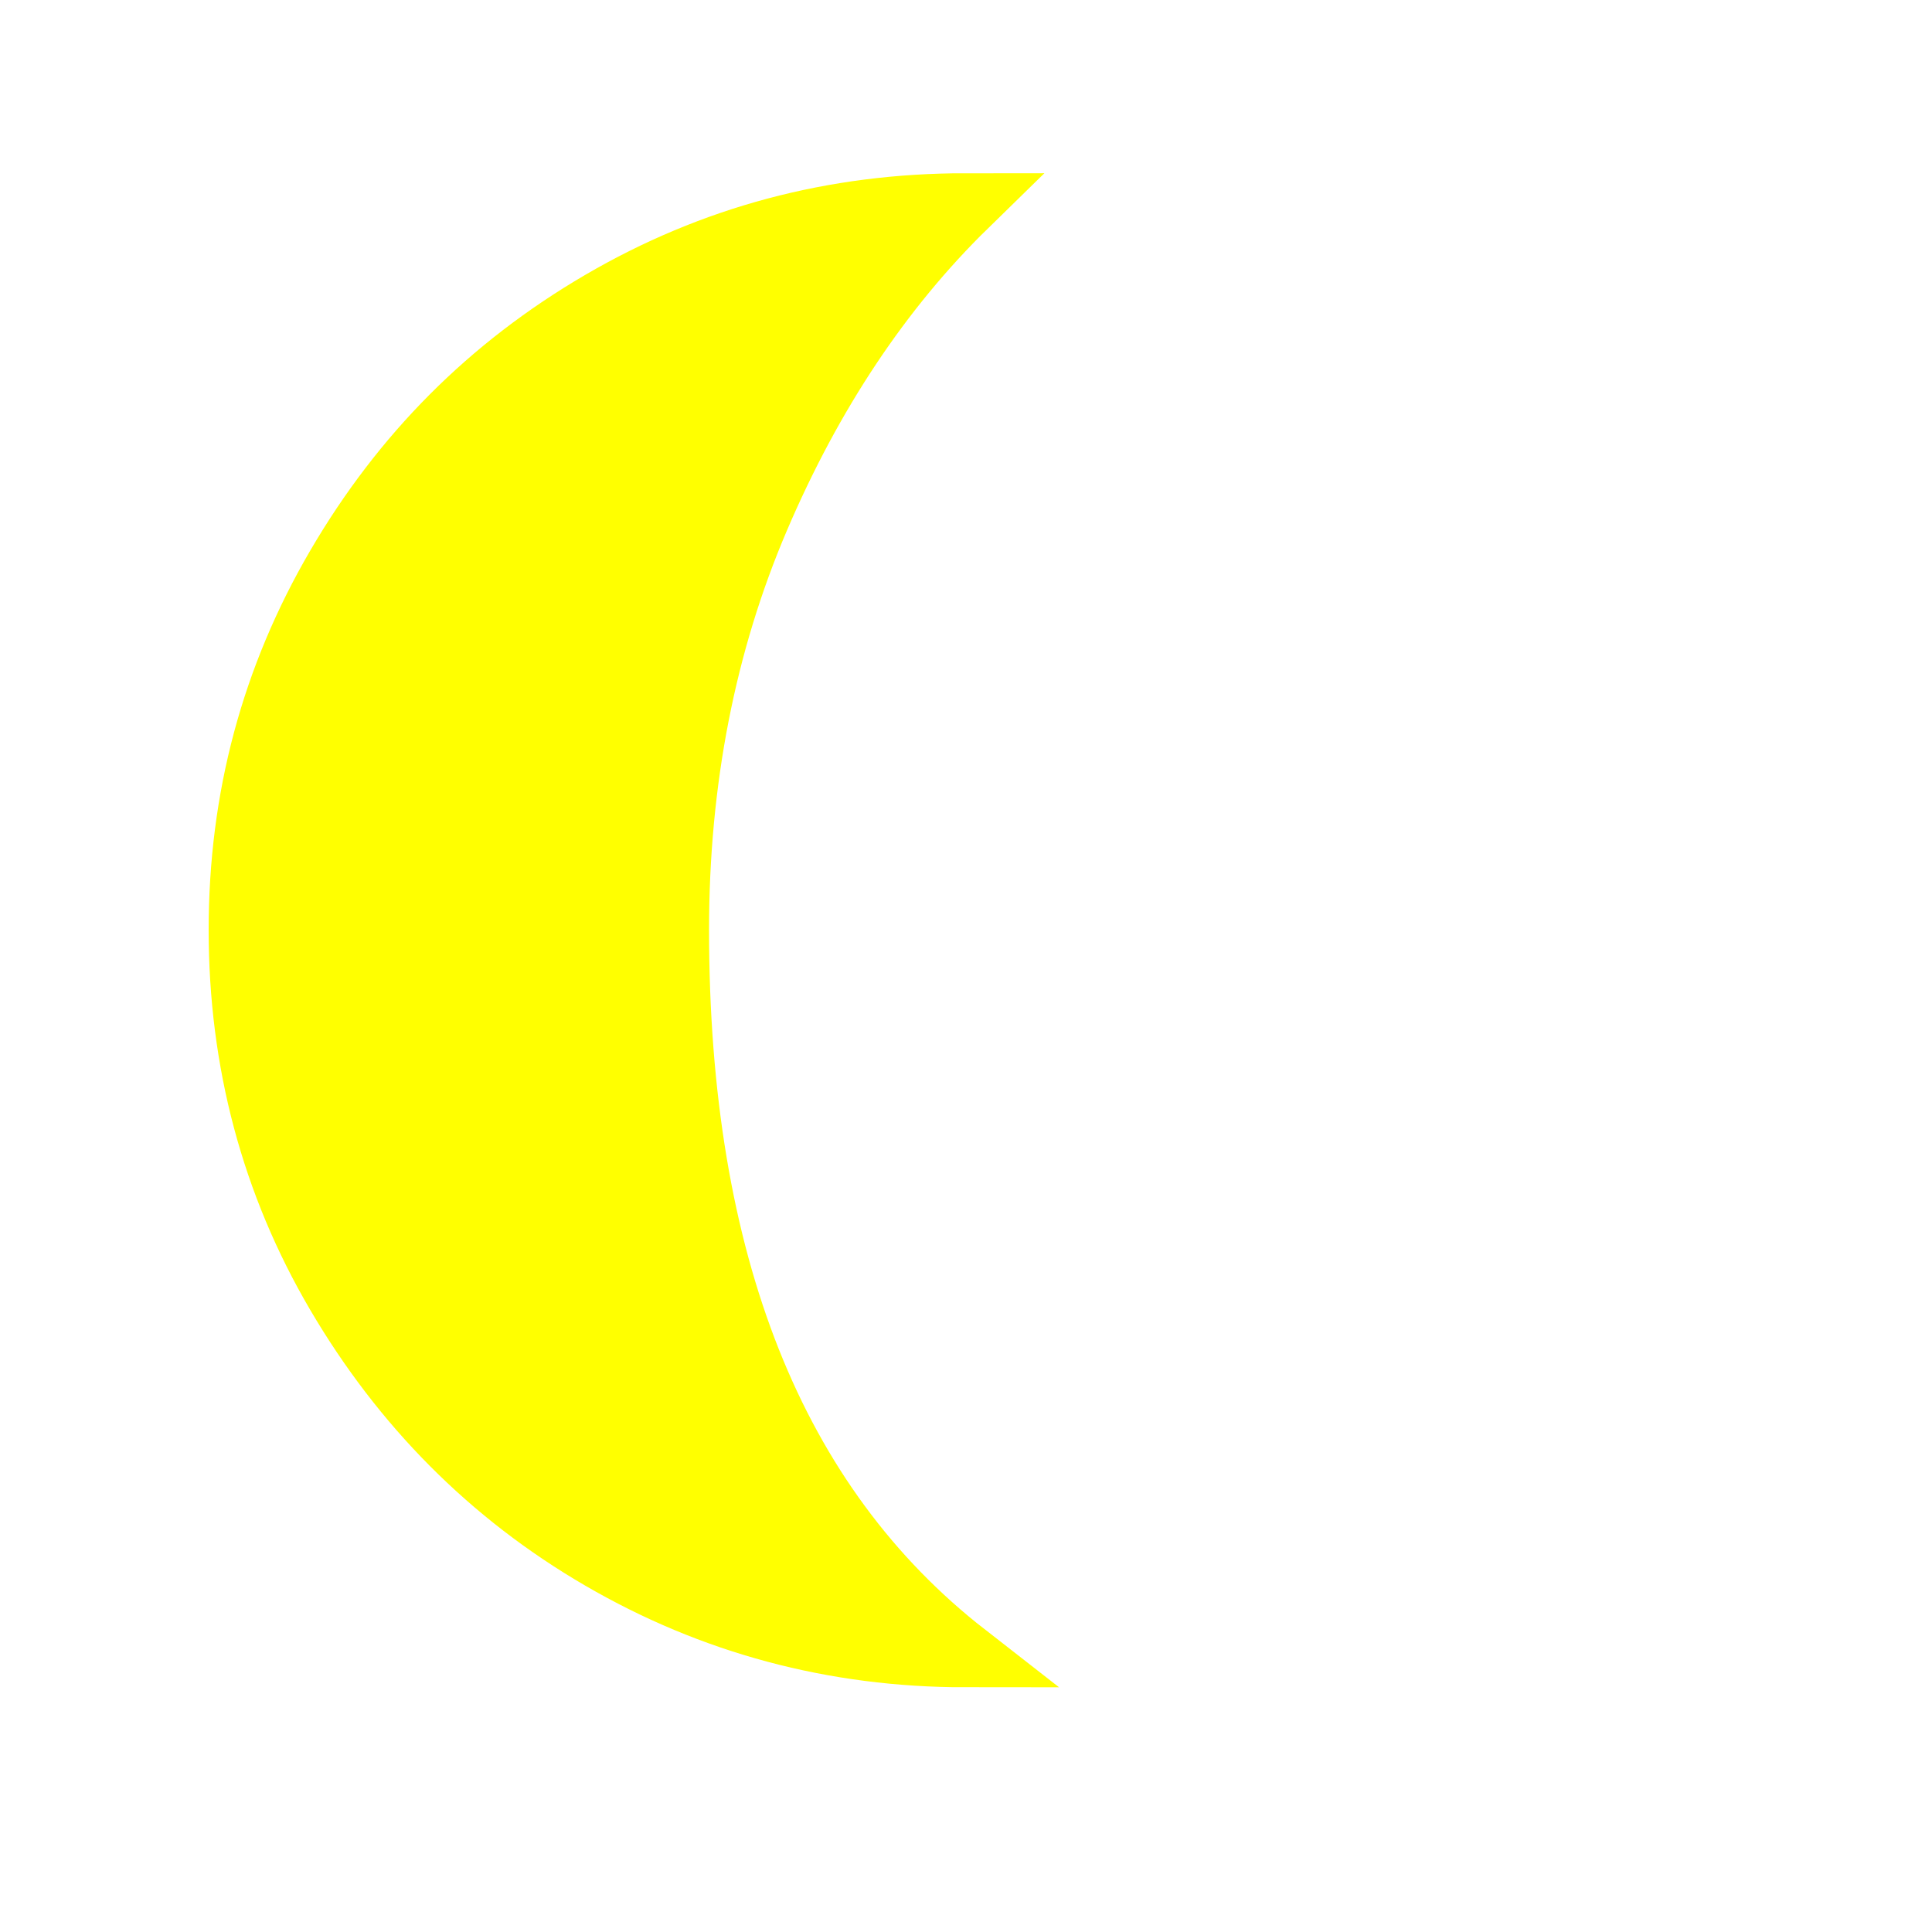
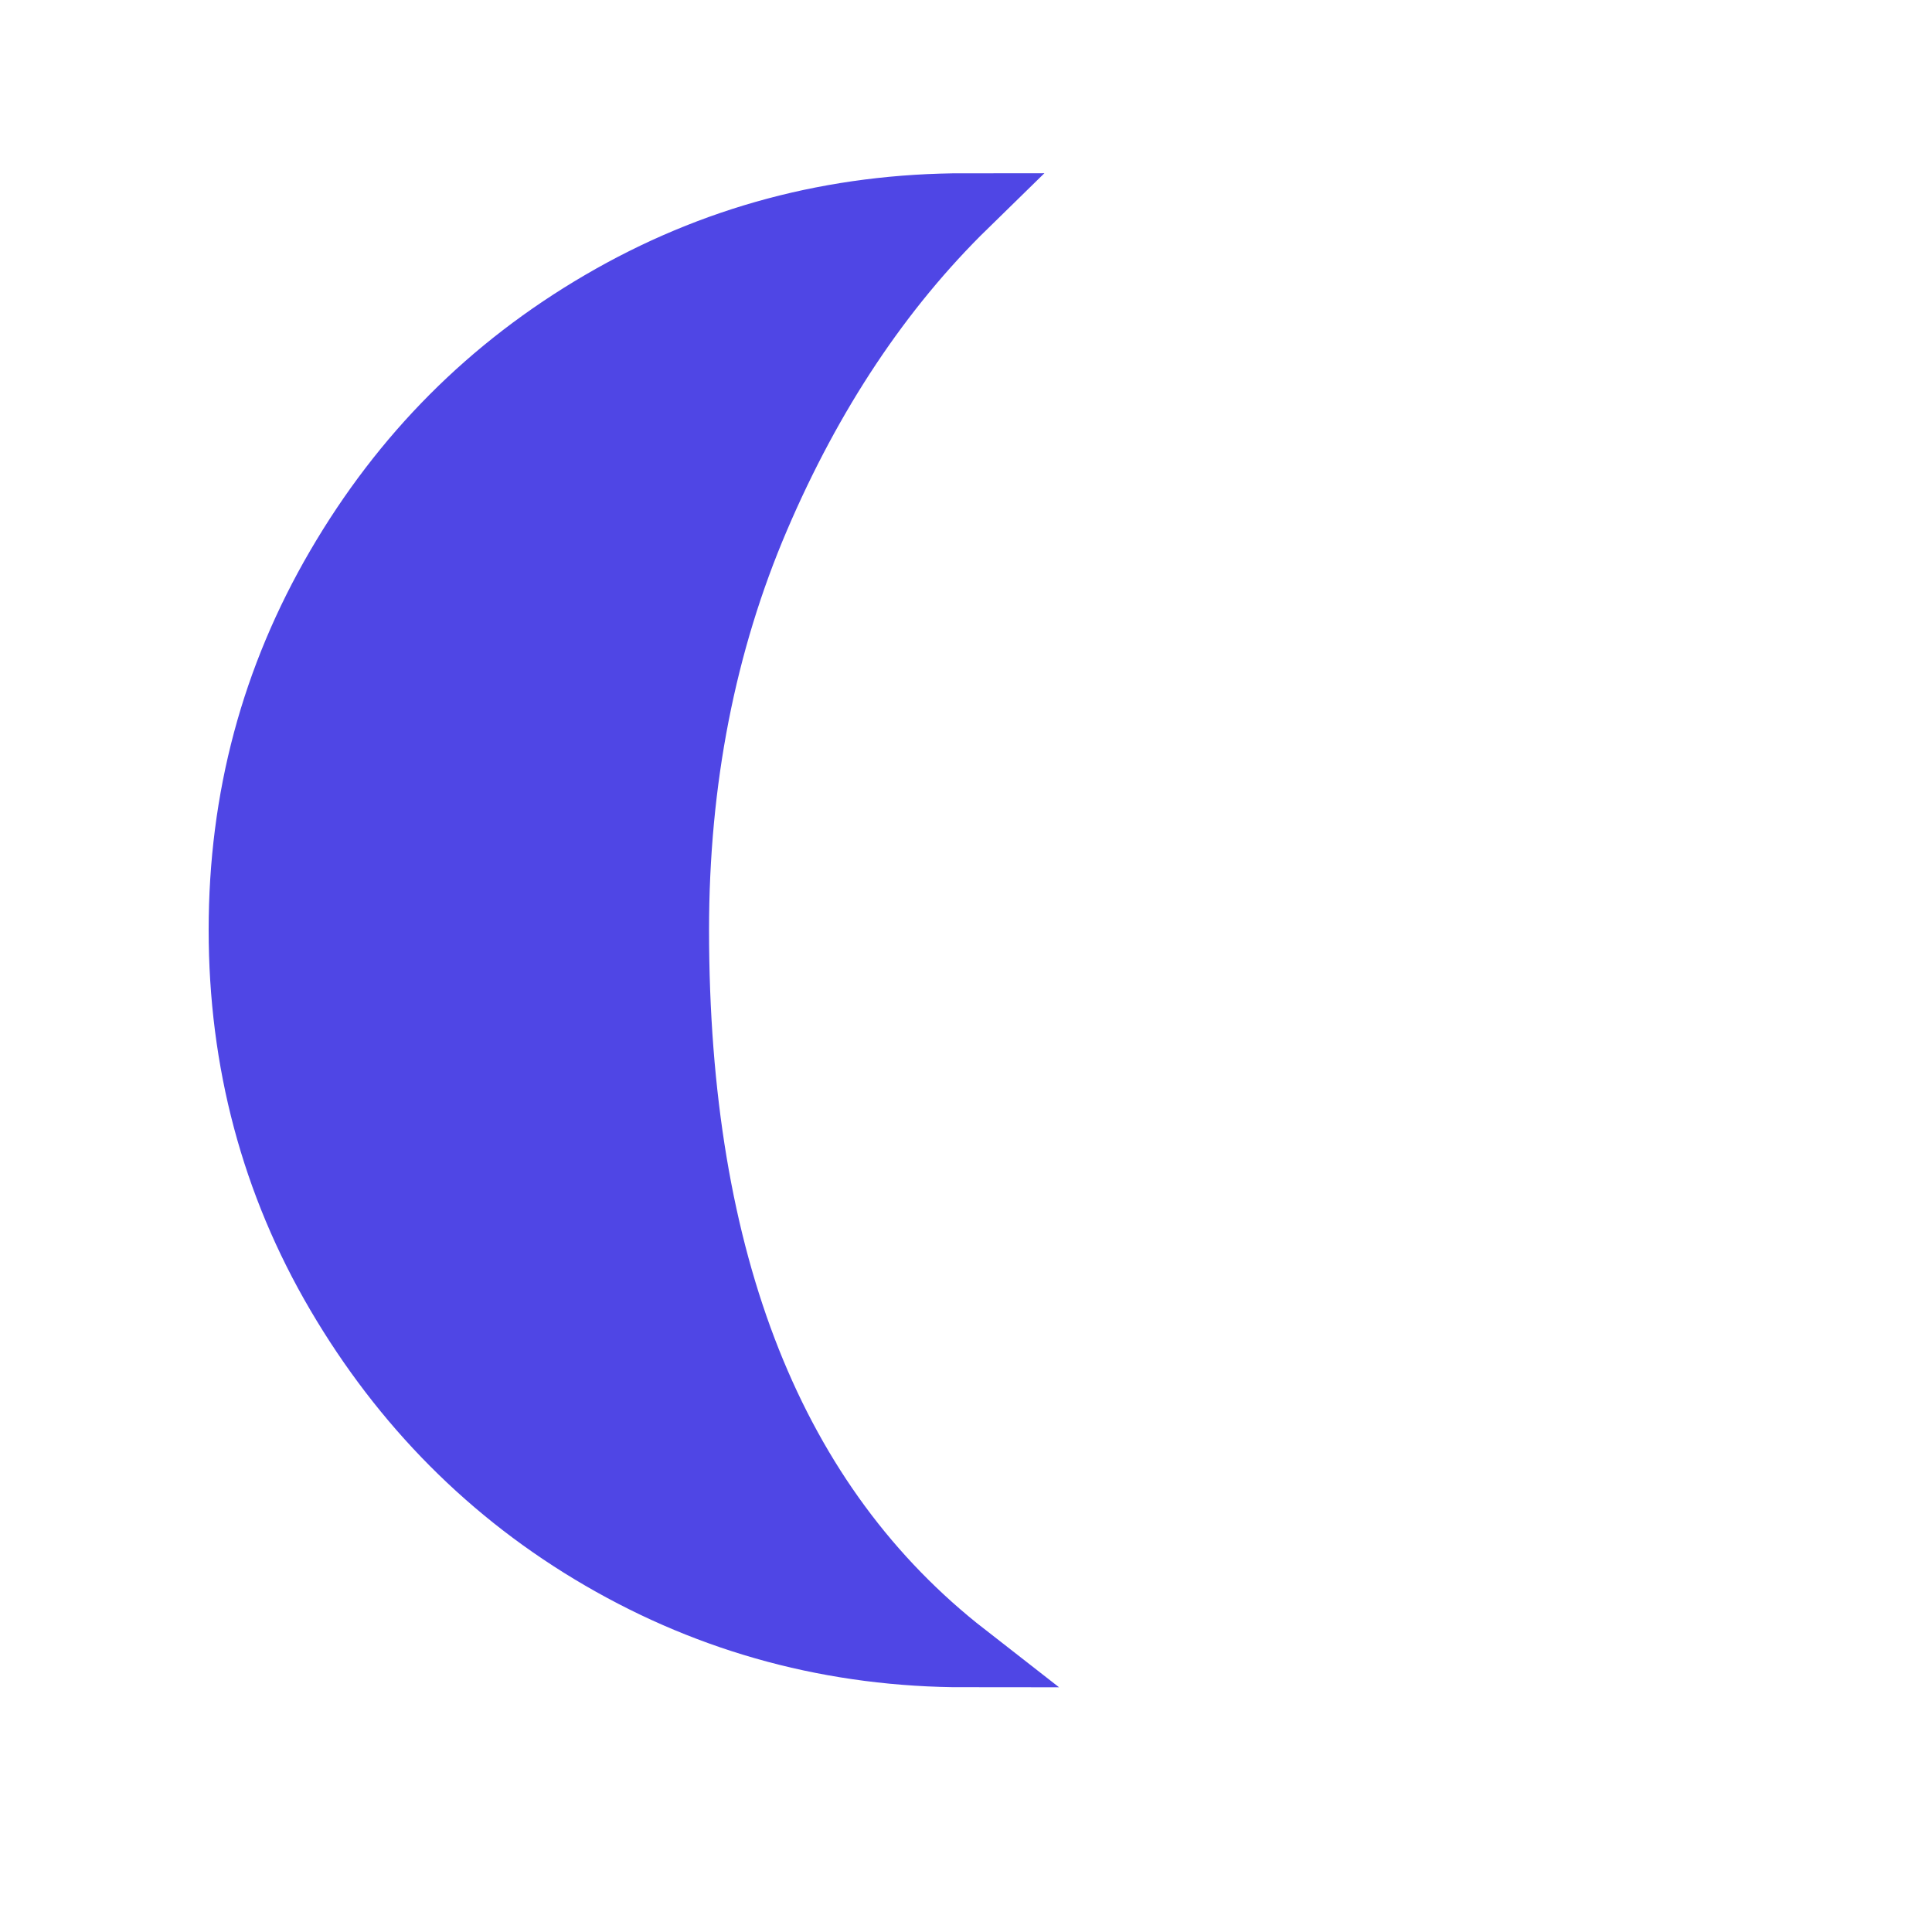
<svg xmlns="http://www.w3.org/2000/svg" version="1.1" id="Layer_1" x="0px" y="0px" viewBox="0 0 30 30" style="enable-background:new 0 0 30 30;" xml:space="preserve">
-   <path d="M3.74,14.44c0,2.04,0.5,3.93,1.51,5.65s2.37,3.1,4.09,4.1s3.61,1.51,5.65,1.51c-2.99-2.33-4.48-6.09-4.48-11.26  c0-2.32,0.42-4.46,1.25-6.4s1.91-3.56,3.23-4.85c-2.04,0-3.92,0.5-5.65,1.51S6.26,7.07,5.25,8.8S3.74,12.4,3.74,14.44z" stroke="yellow" fill="yellow" />
+   <path d="M3.74,14.44c0,2.04,0.5,3.93,1.51,5.65s2.37,3.1,4.09,4.1s3.61,1.51,5.65,1.51c-2.99-2.33-4.48-6.09-4.48-11.26  c0-2.32,0.42-4.46,1.25-6.4s1.91-3.56,3.23-4.85c-2.04,0-3.92,0.5-5.65,1.51S6.26,7.07,5.25,8.8S3.74,12.4,3.74,14.44z" stroke="#4f46e5" fill="#4f46e5" />
</svg>
